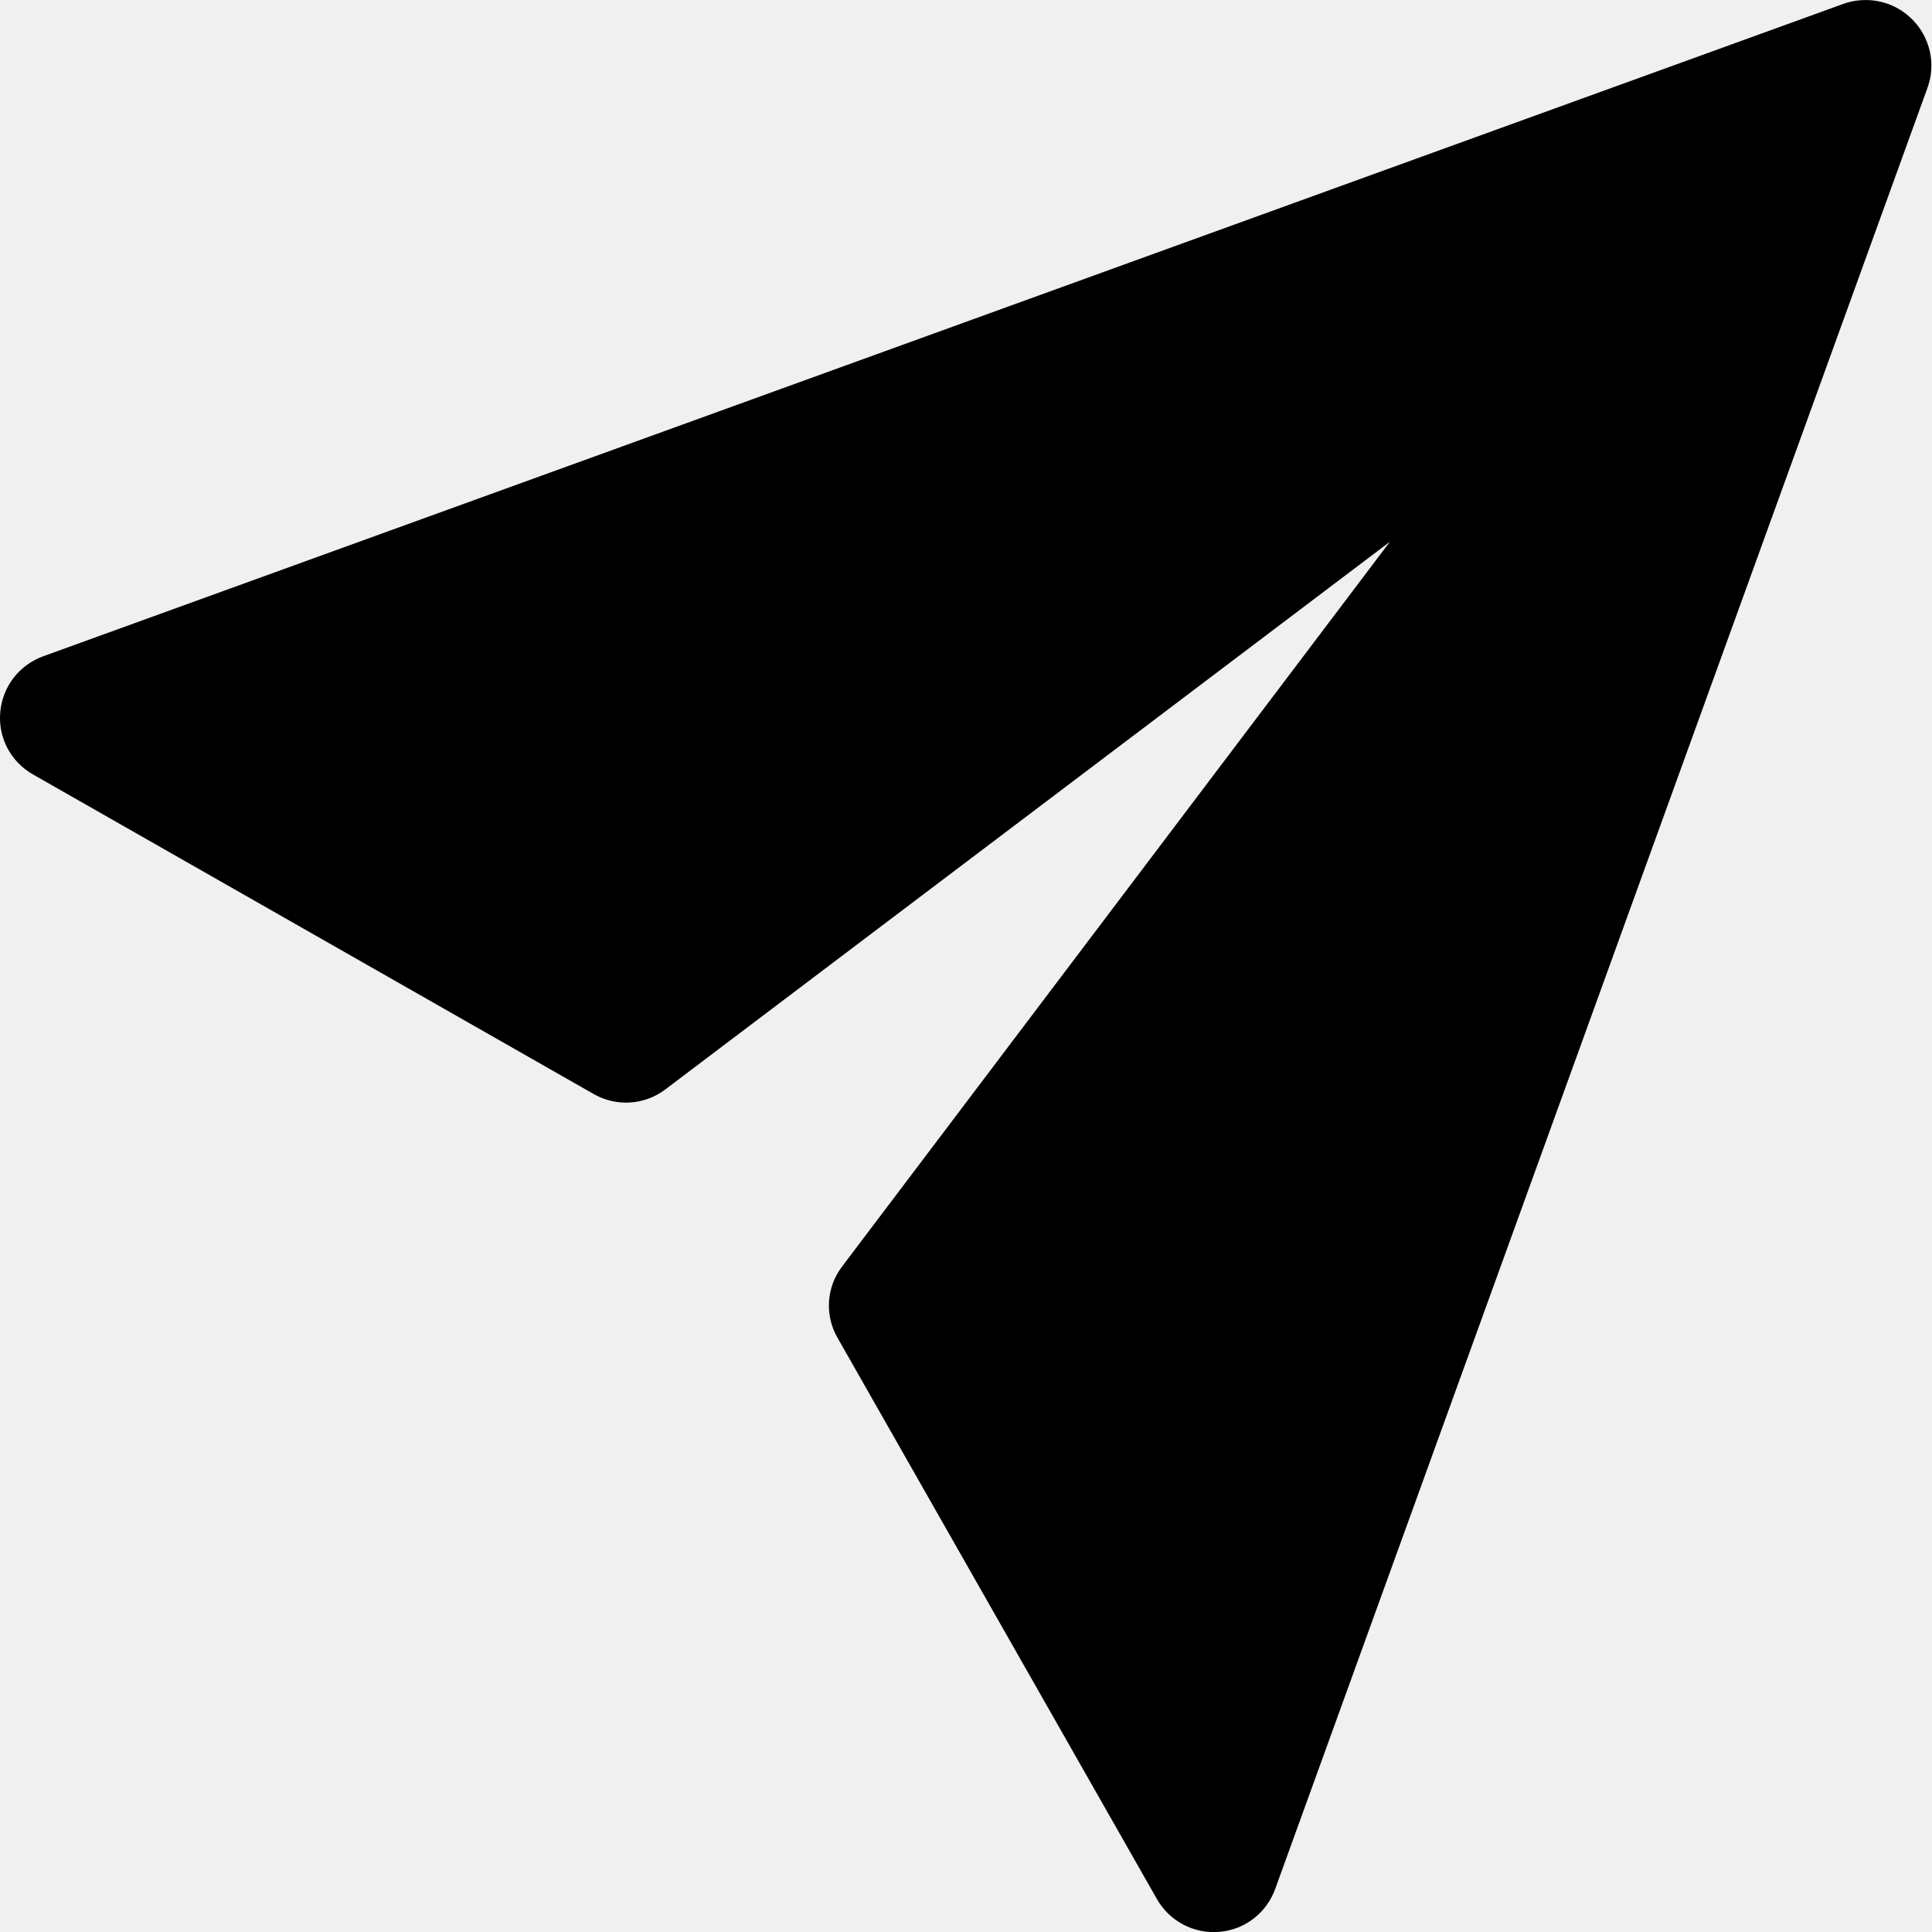
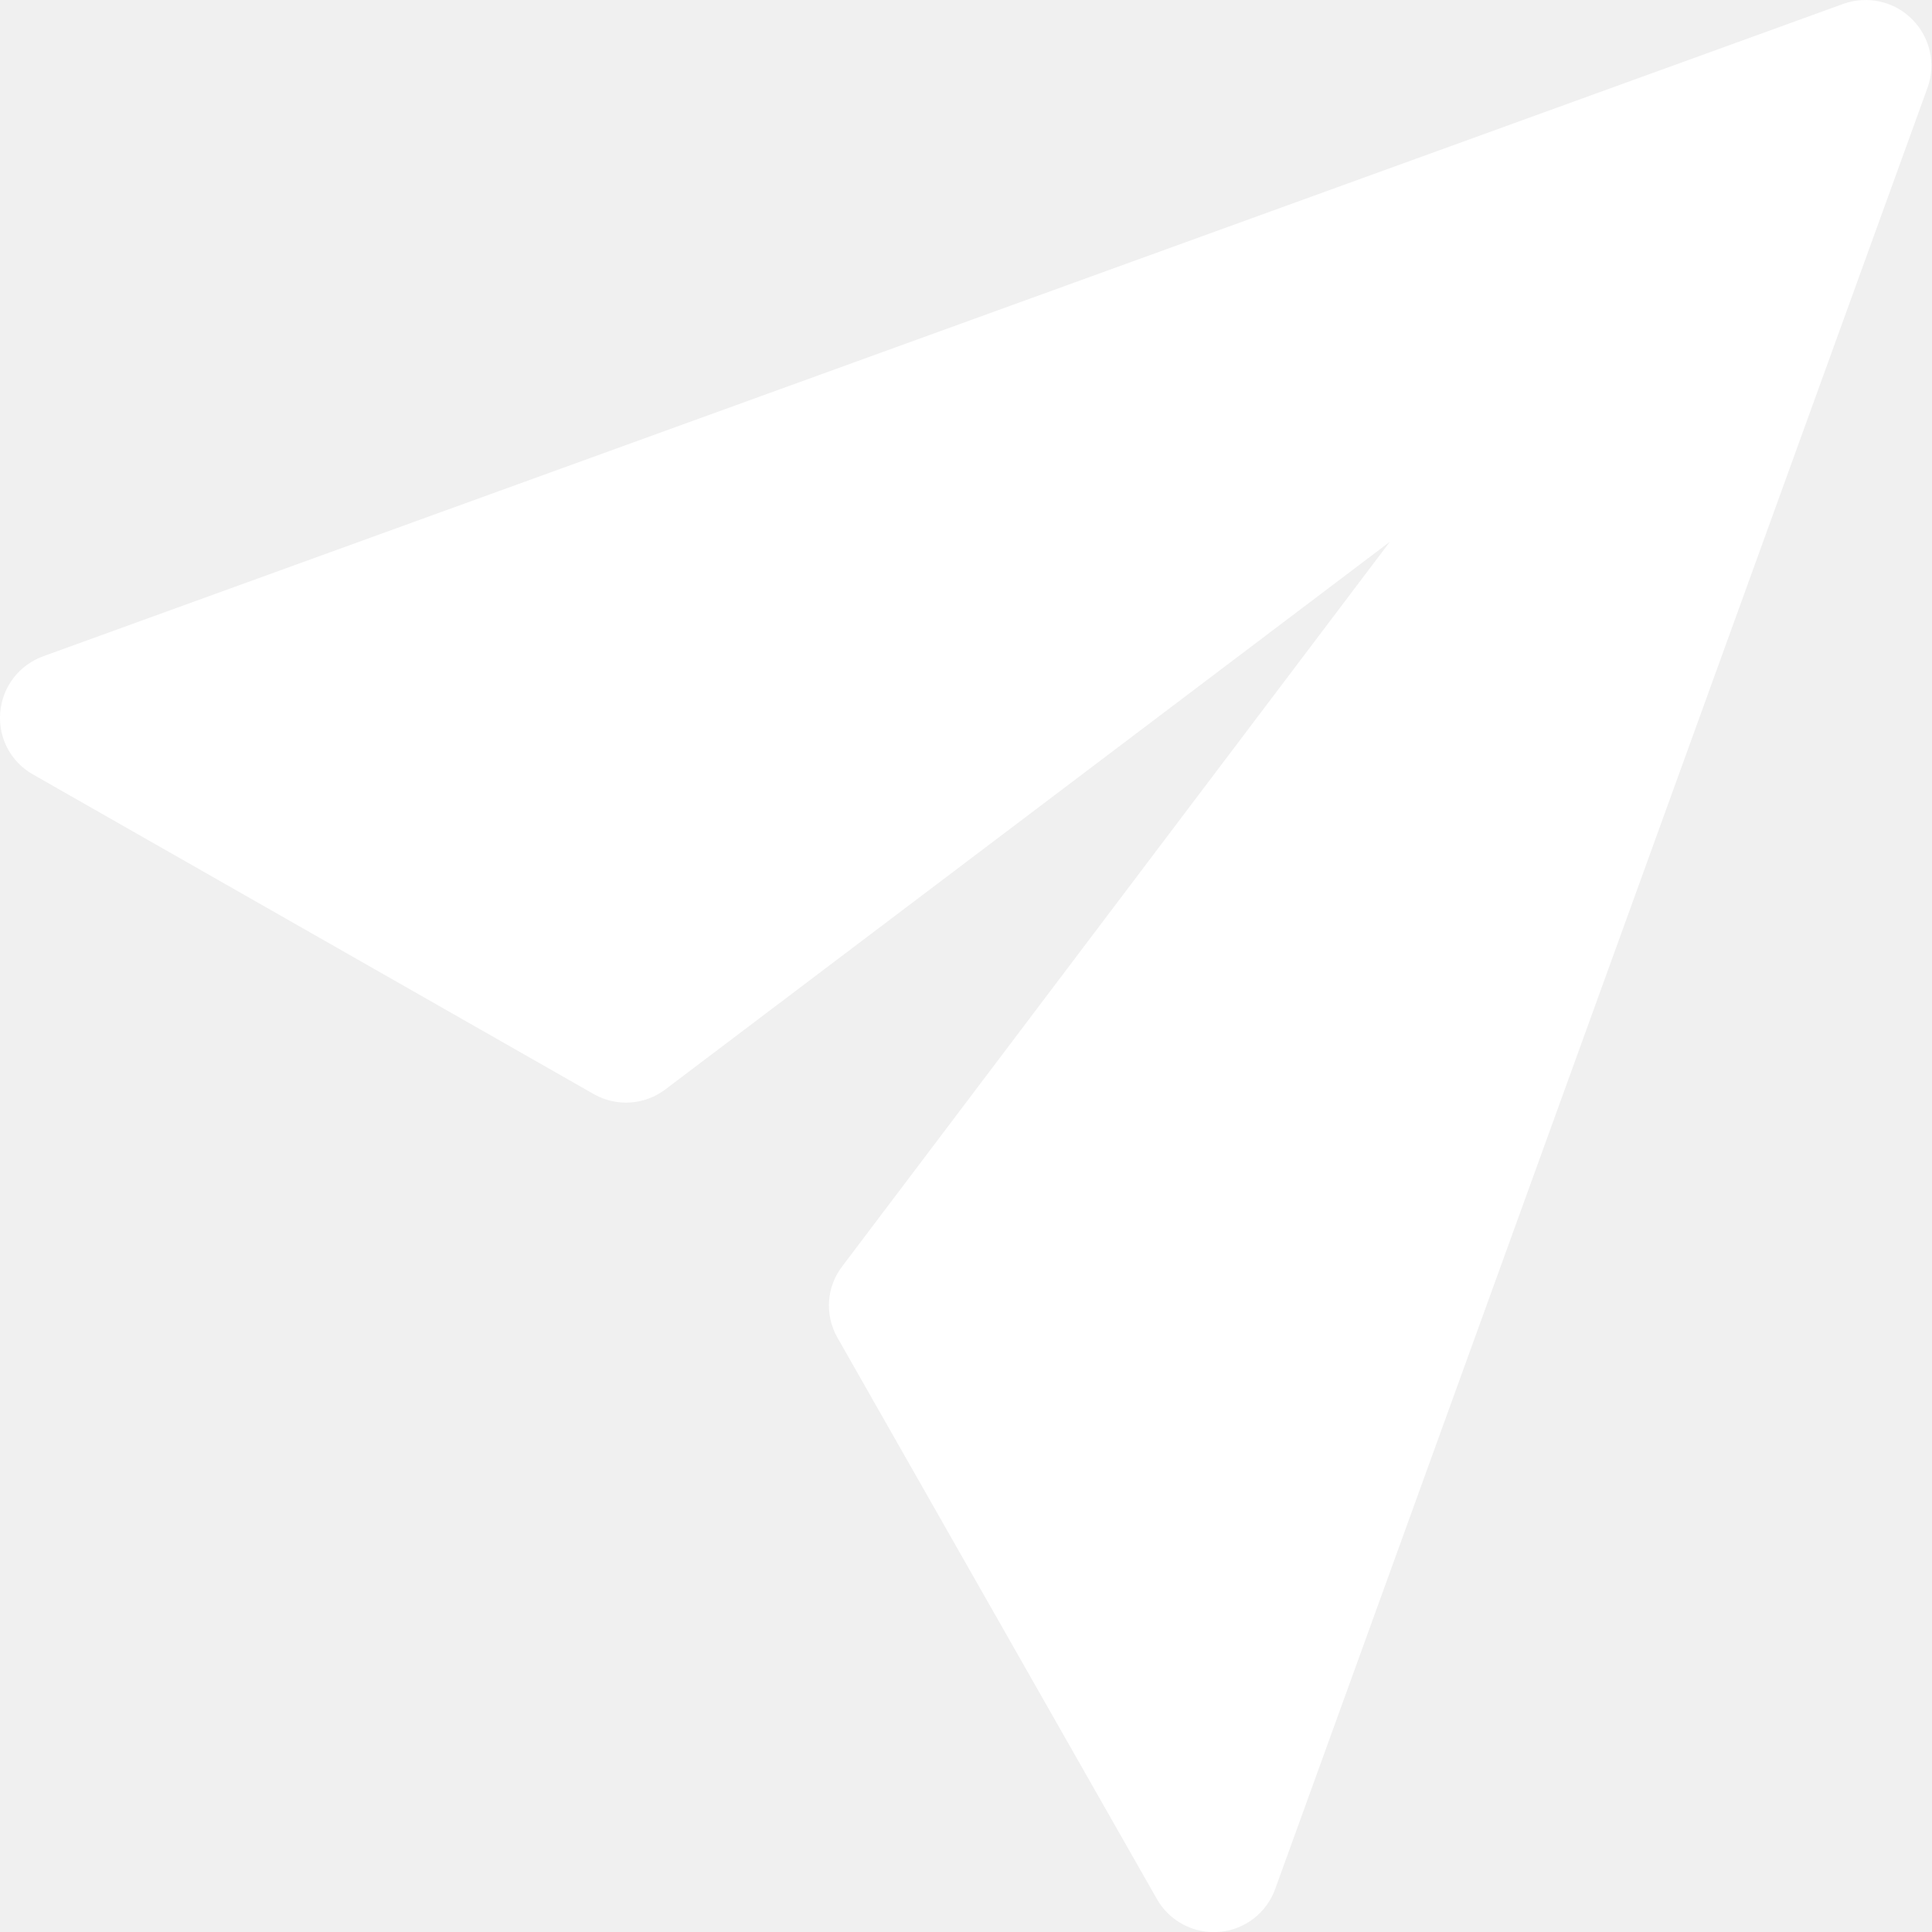
<svg xmlns="http://www.w3.org/2000/svg" width="45" height="45" viewBox="0 0 45 45" fill="none">
-   <path d="M42.944 0.087L1.006 15.286C0.448 15.489 0.057 15.993 0.006 16.587C-0.048 17.177 0.249 17.743 0.764 18.036L13.854 25.497C14.378 25.782 15.018 25.736 15.495 25.376L32.374 12.618L19.616 29.497C19.253 29.97 19.206 30.614 19.495 31.138L26.944 44.228C27.237 44.747 27.807 45.048 28.401 44.997C28.999 44.947 29.506 44.552 29.706 43.986L44.894 2.048C45.097 1.489 44.956 0.868 44.538 0.45C44.124 0.032 43.503 -0.108 42.944 0.087Z" fill="black" />
+   <path d="M42.944 0.087L1.006 15.286C0.448 15.489 0.057 15.993 0.006 16.587C-0.048 17.177 0.249 17.743 0.764 18.036L13.854 25.497C14.378 25.782 15.018 25.736 15.495 25.376L32.374 12.618L19.616 29.497C19.253 29.97 19.206 30.614 19.495 31.138L26.944 44.228C27.237 44.747 27.807 45.048 28.401 44.997C28.999 44.947 29.506 44.552 29.706 43.986L44.894 2.048C45.097 1.489 44.956 0.868 44.538 0.45C44.124 0.032 43.503 -0.108 42.944 0.087Z" fill="white" />
</svg>
